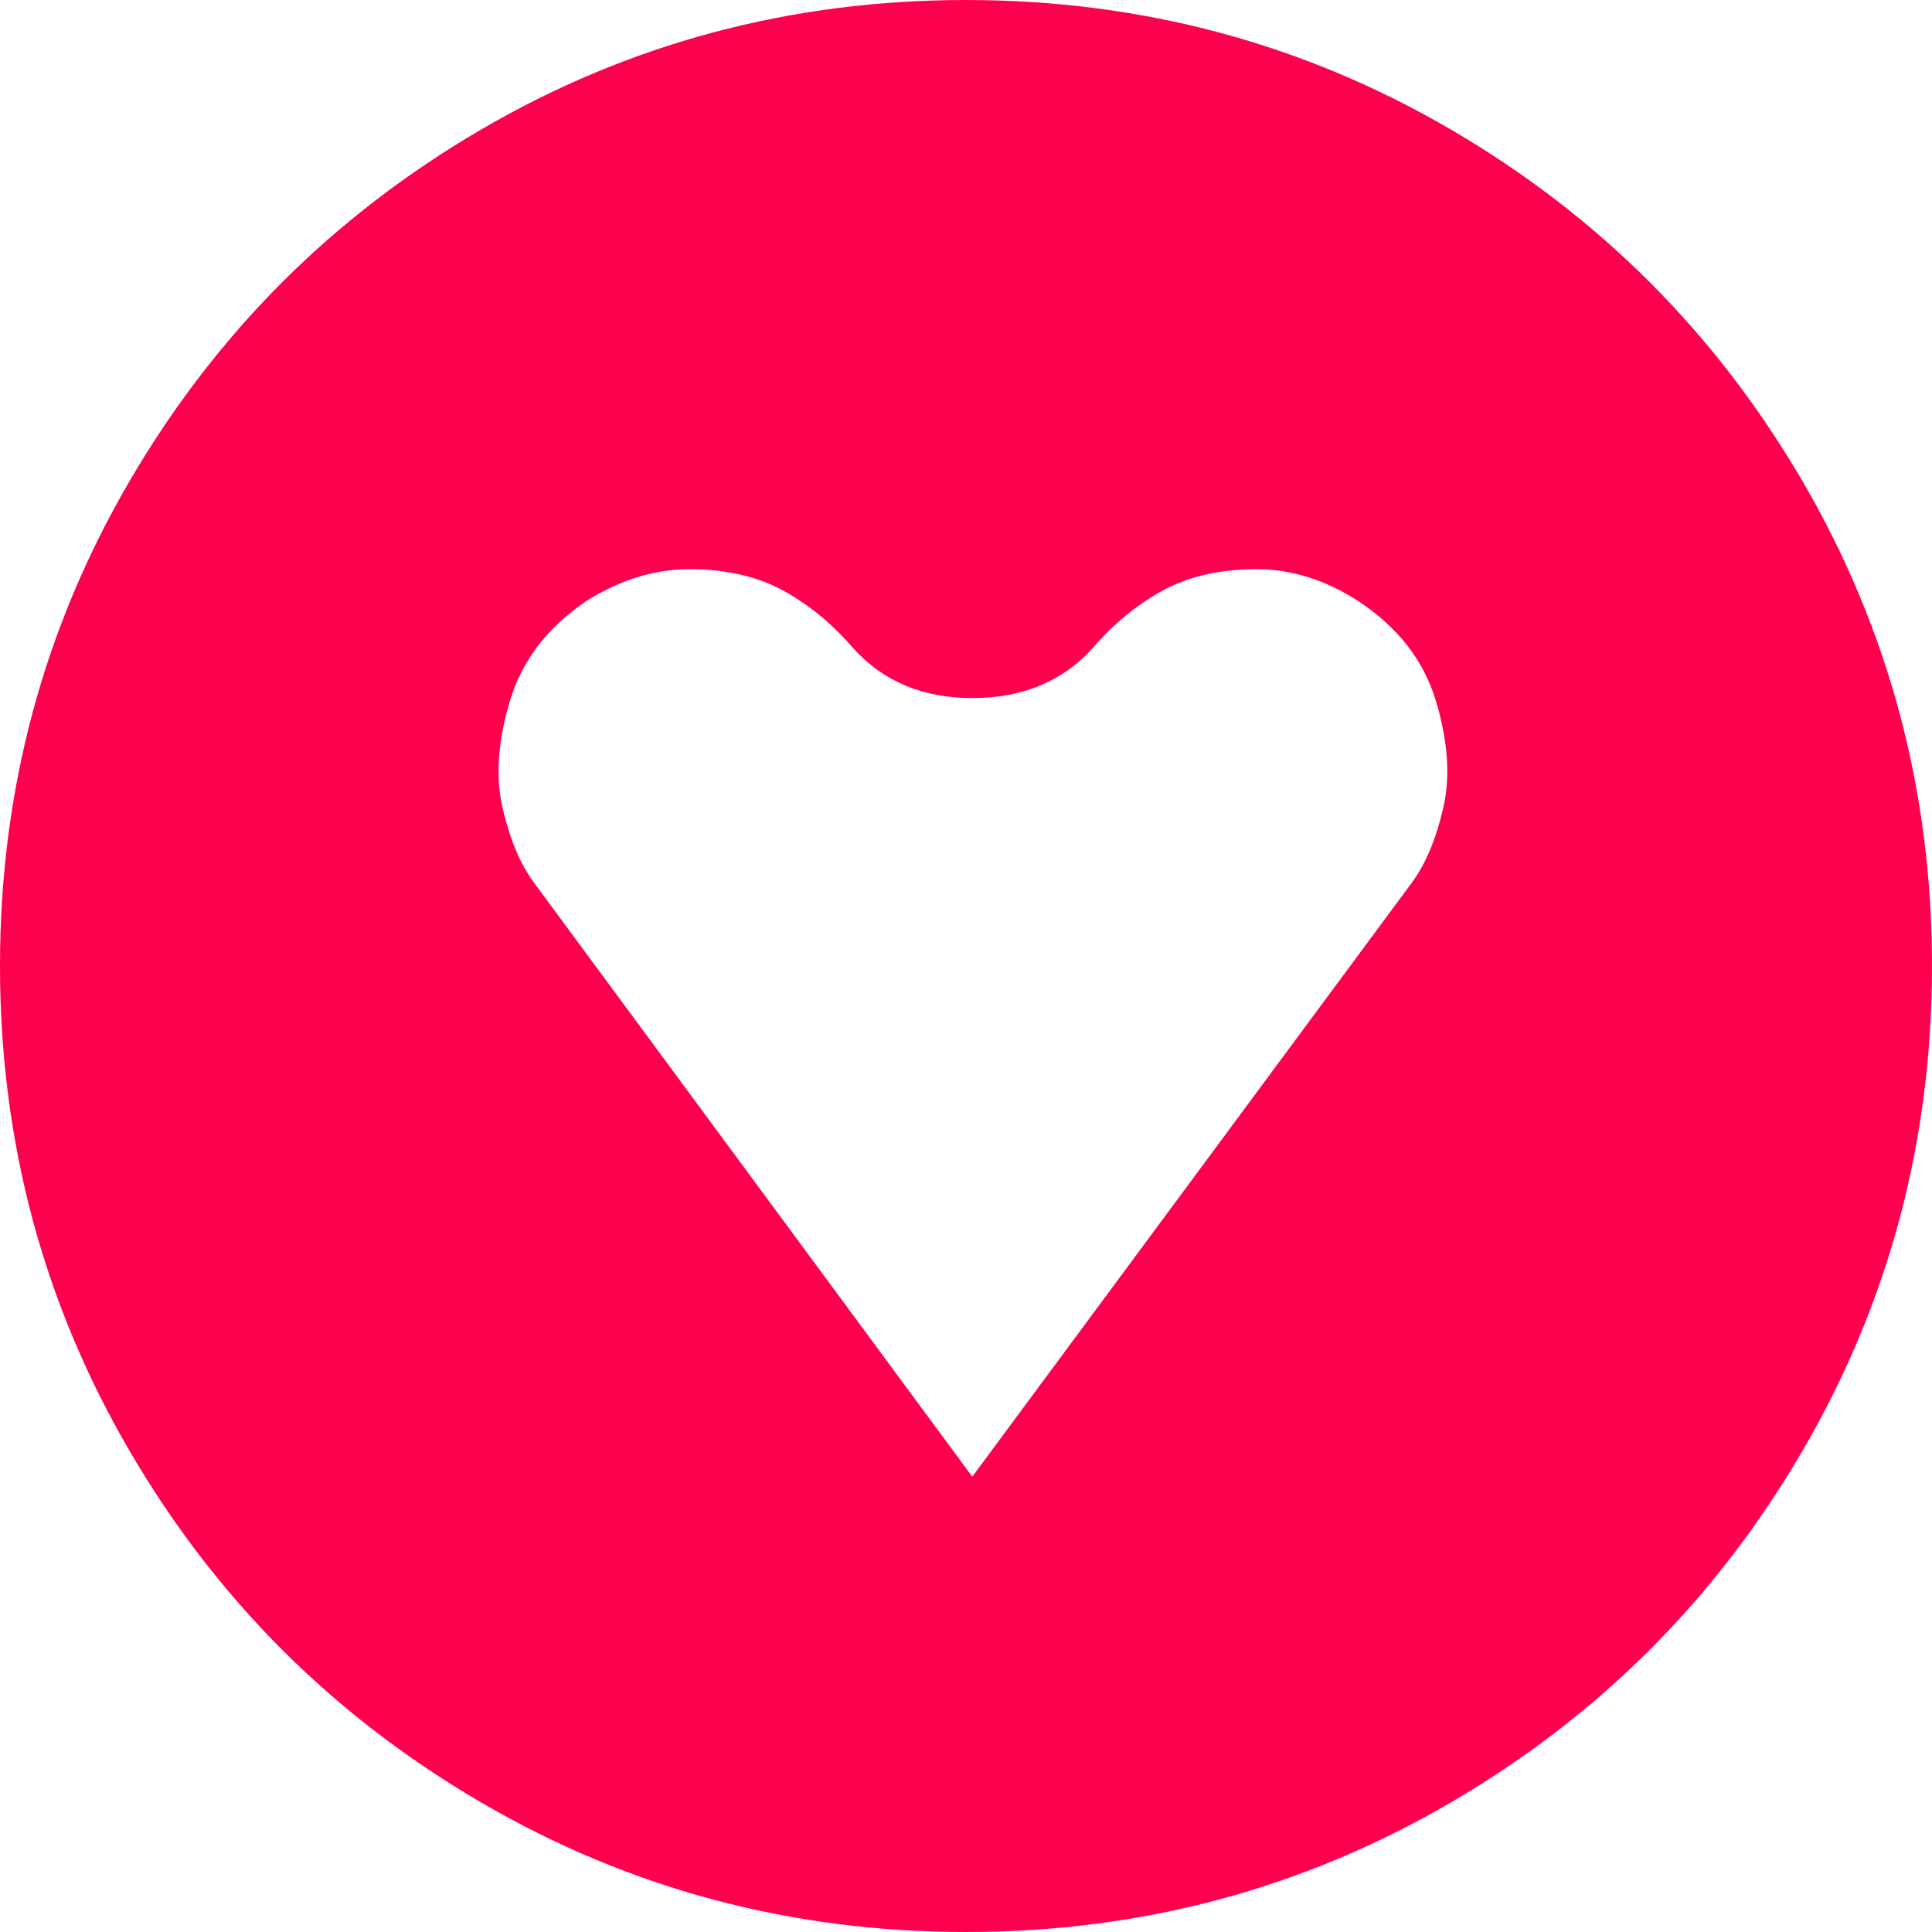
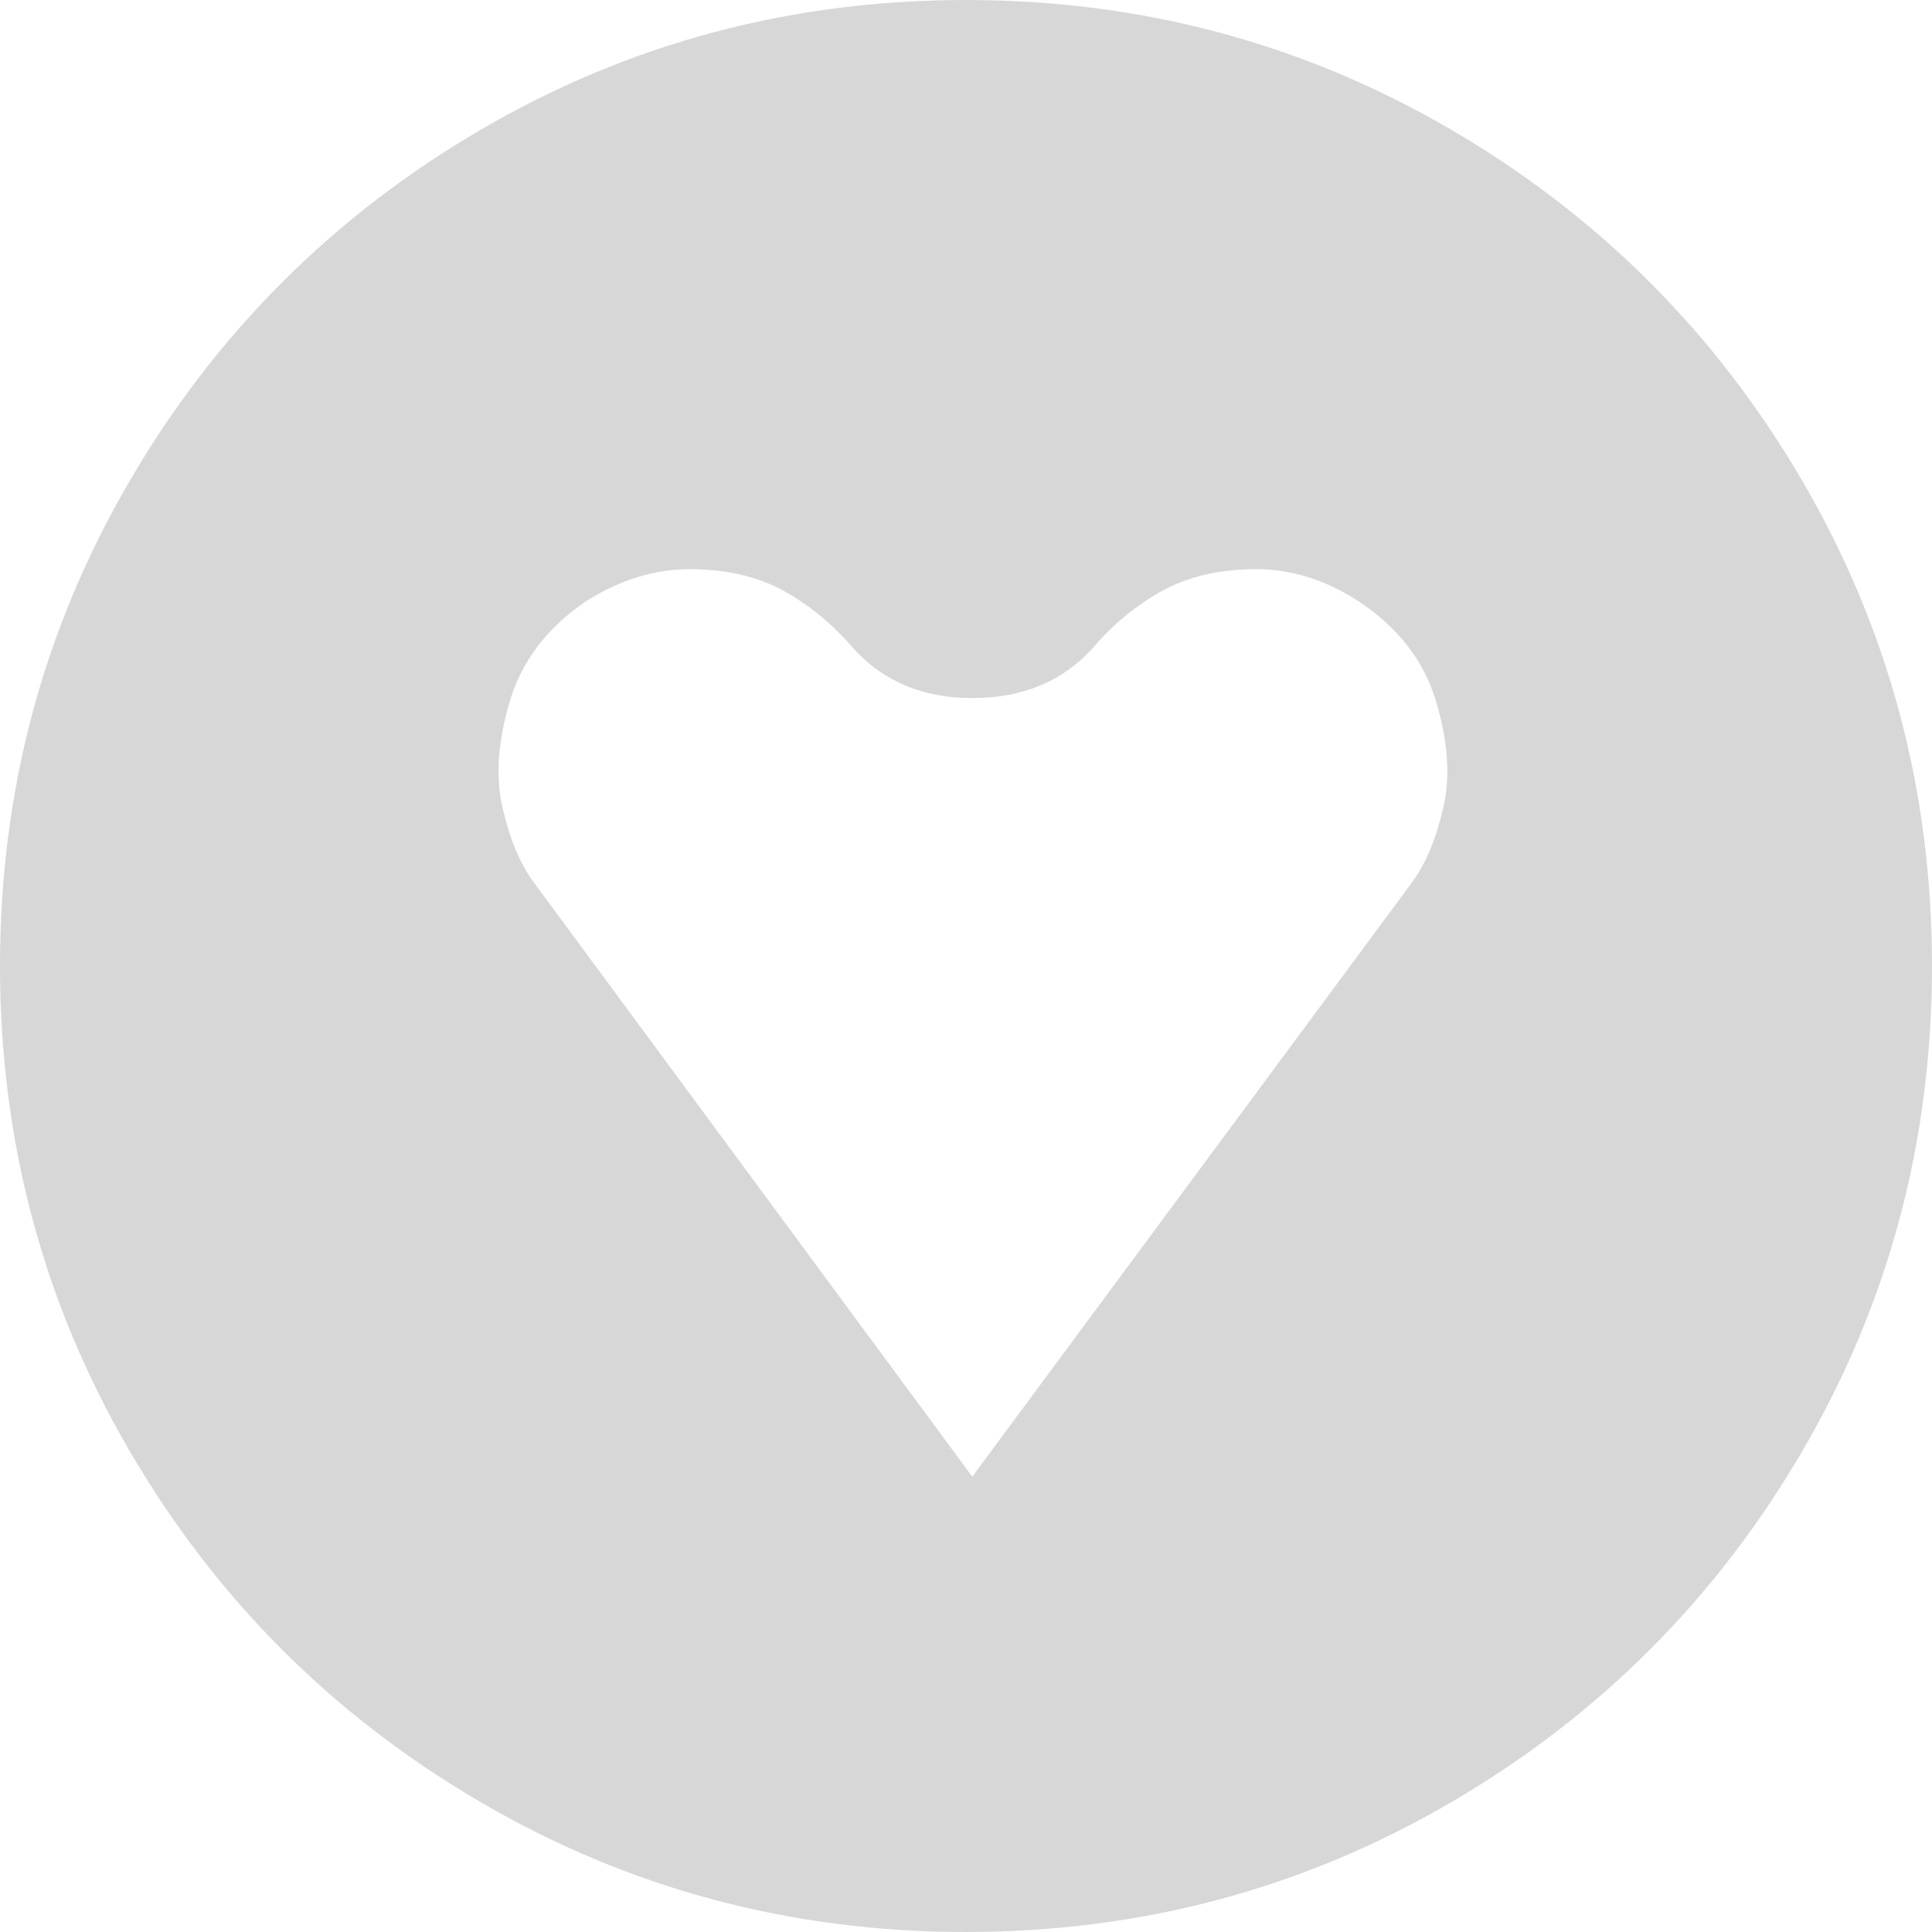
<svg xmlns="http://www.w3.org/2000/svg" version="1.1" id="Capa_1" x="0px" y="0px" width="512px" height="512px" viewBox="0 0 568.707 568.707" style="enable-background:new 0 0 568.707 568.707;" xml:space="preserve">
  <g>
    <g>
-       <path d="M427.084,38.124c-43.568-25.41-91.145-38.121-142.73-38.121c-51.591,0-99.168,12.711-142.73,38.121    C98.055,63.565,63.556,98.058,38.134,141.62C12.705,185.182,0,232.765,0,284.345c0,51.604,12.711,99.174,38.134,142.736    c25.422,43.574,59.915,78.072,103.489,103.483c43.562,25.428,91.139,38.14,142.73,38.14c51.586,0,99.162-12.712,142.73-38.14    c43.562-25.411,78.061-59.909,103.489-103.483c25.423-43.562,38.134-91.133,38.134-142.736c0-51.574-12.717-99.157-38.134-142.725    C505.145,98.063,470.646,63.565,427.084,38.124z M424.862,237.704c-2.099,9.143-5.128,16.414-9.069,21.842l-129.592,175.13    L156.984,259.54c-3.954-5.422-6.977-12.699-9.07-21.842c-2.099-9.125-1.359-19.626,2.221-31.469    c3.574-11.849,11.047-21.591,22.399-29.26c10.116-6.408,20.49-9.547,31.102-9.431c10.606,0.117,19.682,2.283,27.216,6.481    c7.528,4.192,14.253,9.749,20.178,16.659c8.886,9.877,20.606,14.81,35.171,14.81c14.812,0,26.659-4.933,35.546-14.81    c5.924-6.916,12.644-12.467,20.178-16.659c7.527-4.192,16.597-6.365,27.215-6.481c10.612-0.116,20.857,3.023,30.735,9.431    c11.597,7.668,19.186,17.411,22.772,29.26C426.222,218.077,426.962,228.579,424.862,237.704z" fill="#ff004f" />
+       <path d="M427.084,38.124c-43.568-25.41-91.145-38.121-142.73-38.121c-51.591,0-99.168,12.711-142.73,38.121    C98.055,63.565,63.556,98.058,38.134,141.62C12.705,185.182,0,232.765,0,284.345c0,51.604,12.711,99.174,38.134,142.736    c25.422,43.574,59.915,78.072,103.489,103.483c43.562,25.428,91.139,38.14,142.73,38.14c51.586,0,99.162-12.712,142.73-38.14    c43.562-25.411,78.061-59.909,103.489-103.483c25.423-43.562,38.134-91.133,38.134-142.736c0-51.574-12.717-99.157-38.134-142.725    C505.145,98.063,470.646,63.565,427.084,38.124z M424.862,237.704c-2.099,9.143-5.128,16.414-9.069,21.842l-129.592,175.13    L156.984,259.54c-3.954-5.422-6.977-12.699-9.07-21.842c-2.099-9.125-1.359-19.626,2.221-31.469    c3.574-11.849,11.047-21.591,22.399-29.26c10.116-6.408,20.49-9.547,31.102-9.431c10.606,0.117,19.682,2.283,27.216,6.481    c7.528,4.192,14.253,9.749,20.178,16.659c8.886,9.877,20.606,14.81,35.171,14.81c14.812,0,26.659-4.933,35.546-14.81    c5.924-6.916,12.644-12.467,20.178-16.659c7.527-4.192,16.597-6.365,27.215-6.481c10.612-0.116,20.857,3.023,30.735,9.431    c11.597,7.668,19.186,17.411,22.772,29.26C426.222,218.077,426.962,228.579,424.862,237.704z" fill="#d7d7d7" />
    </g>
  </g>
  <g>
</g>
  <g>
</g>
  <g>
</g>
  <g>
</g>
  <g>
</g>
  <g>
</g>
  <g>
</g>
  <g>
</g>
  <g>
</g>
  <g>
</g>
  <g>
</g>
  <g>
</g>
  <g>
</g>
  <g>
</g>
  <g>
</g>
</svg>
